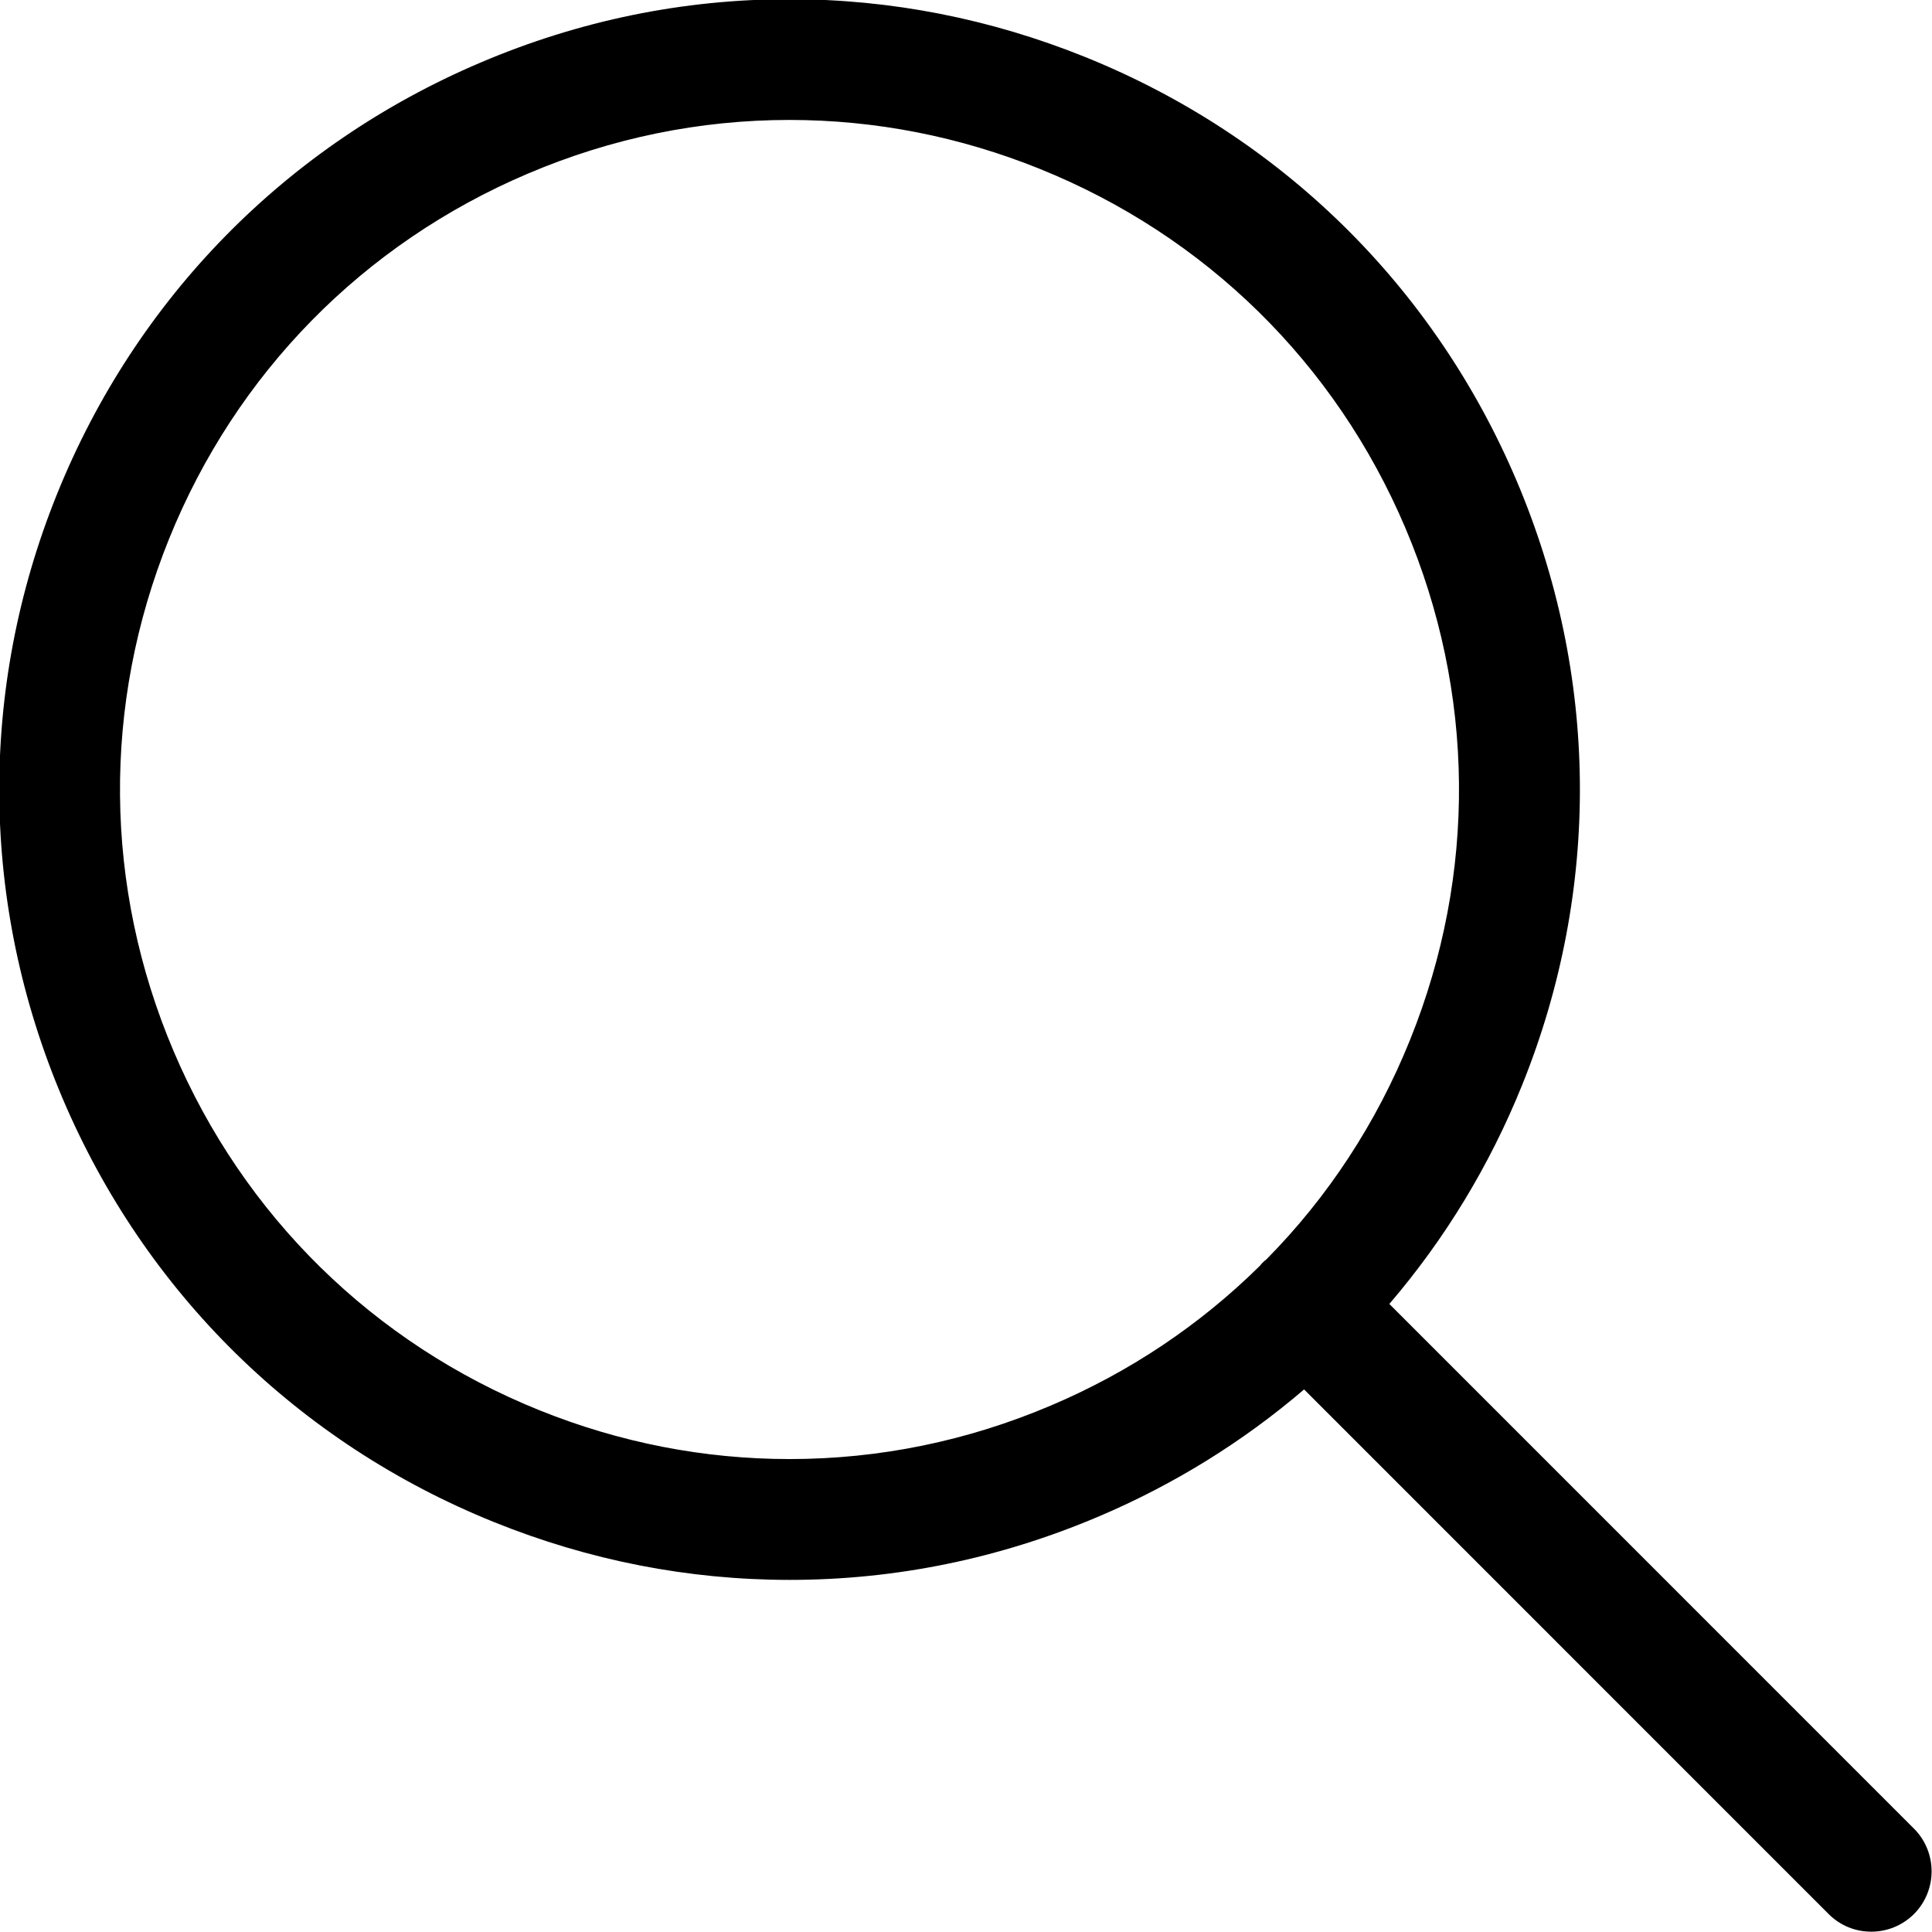
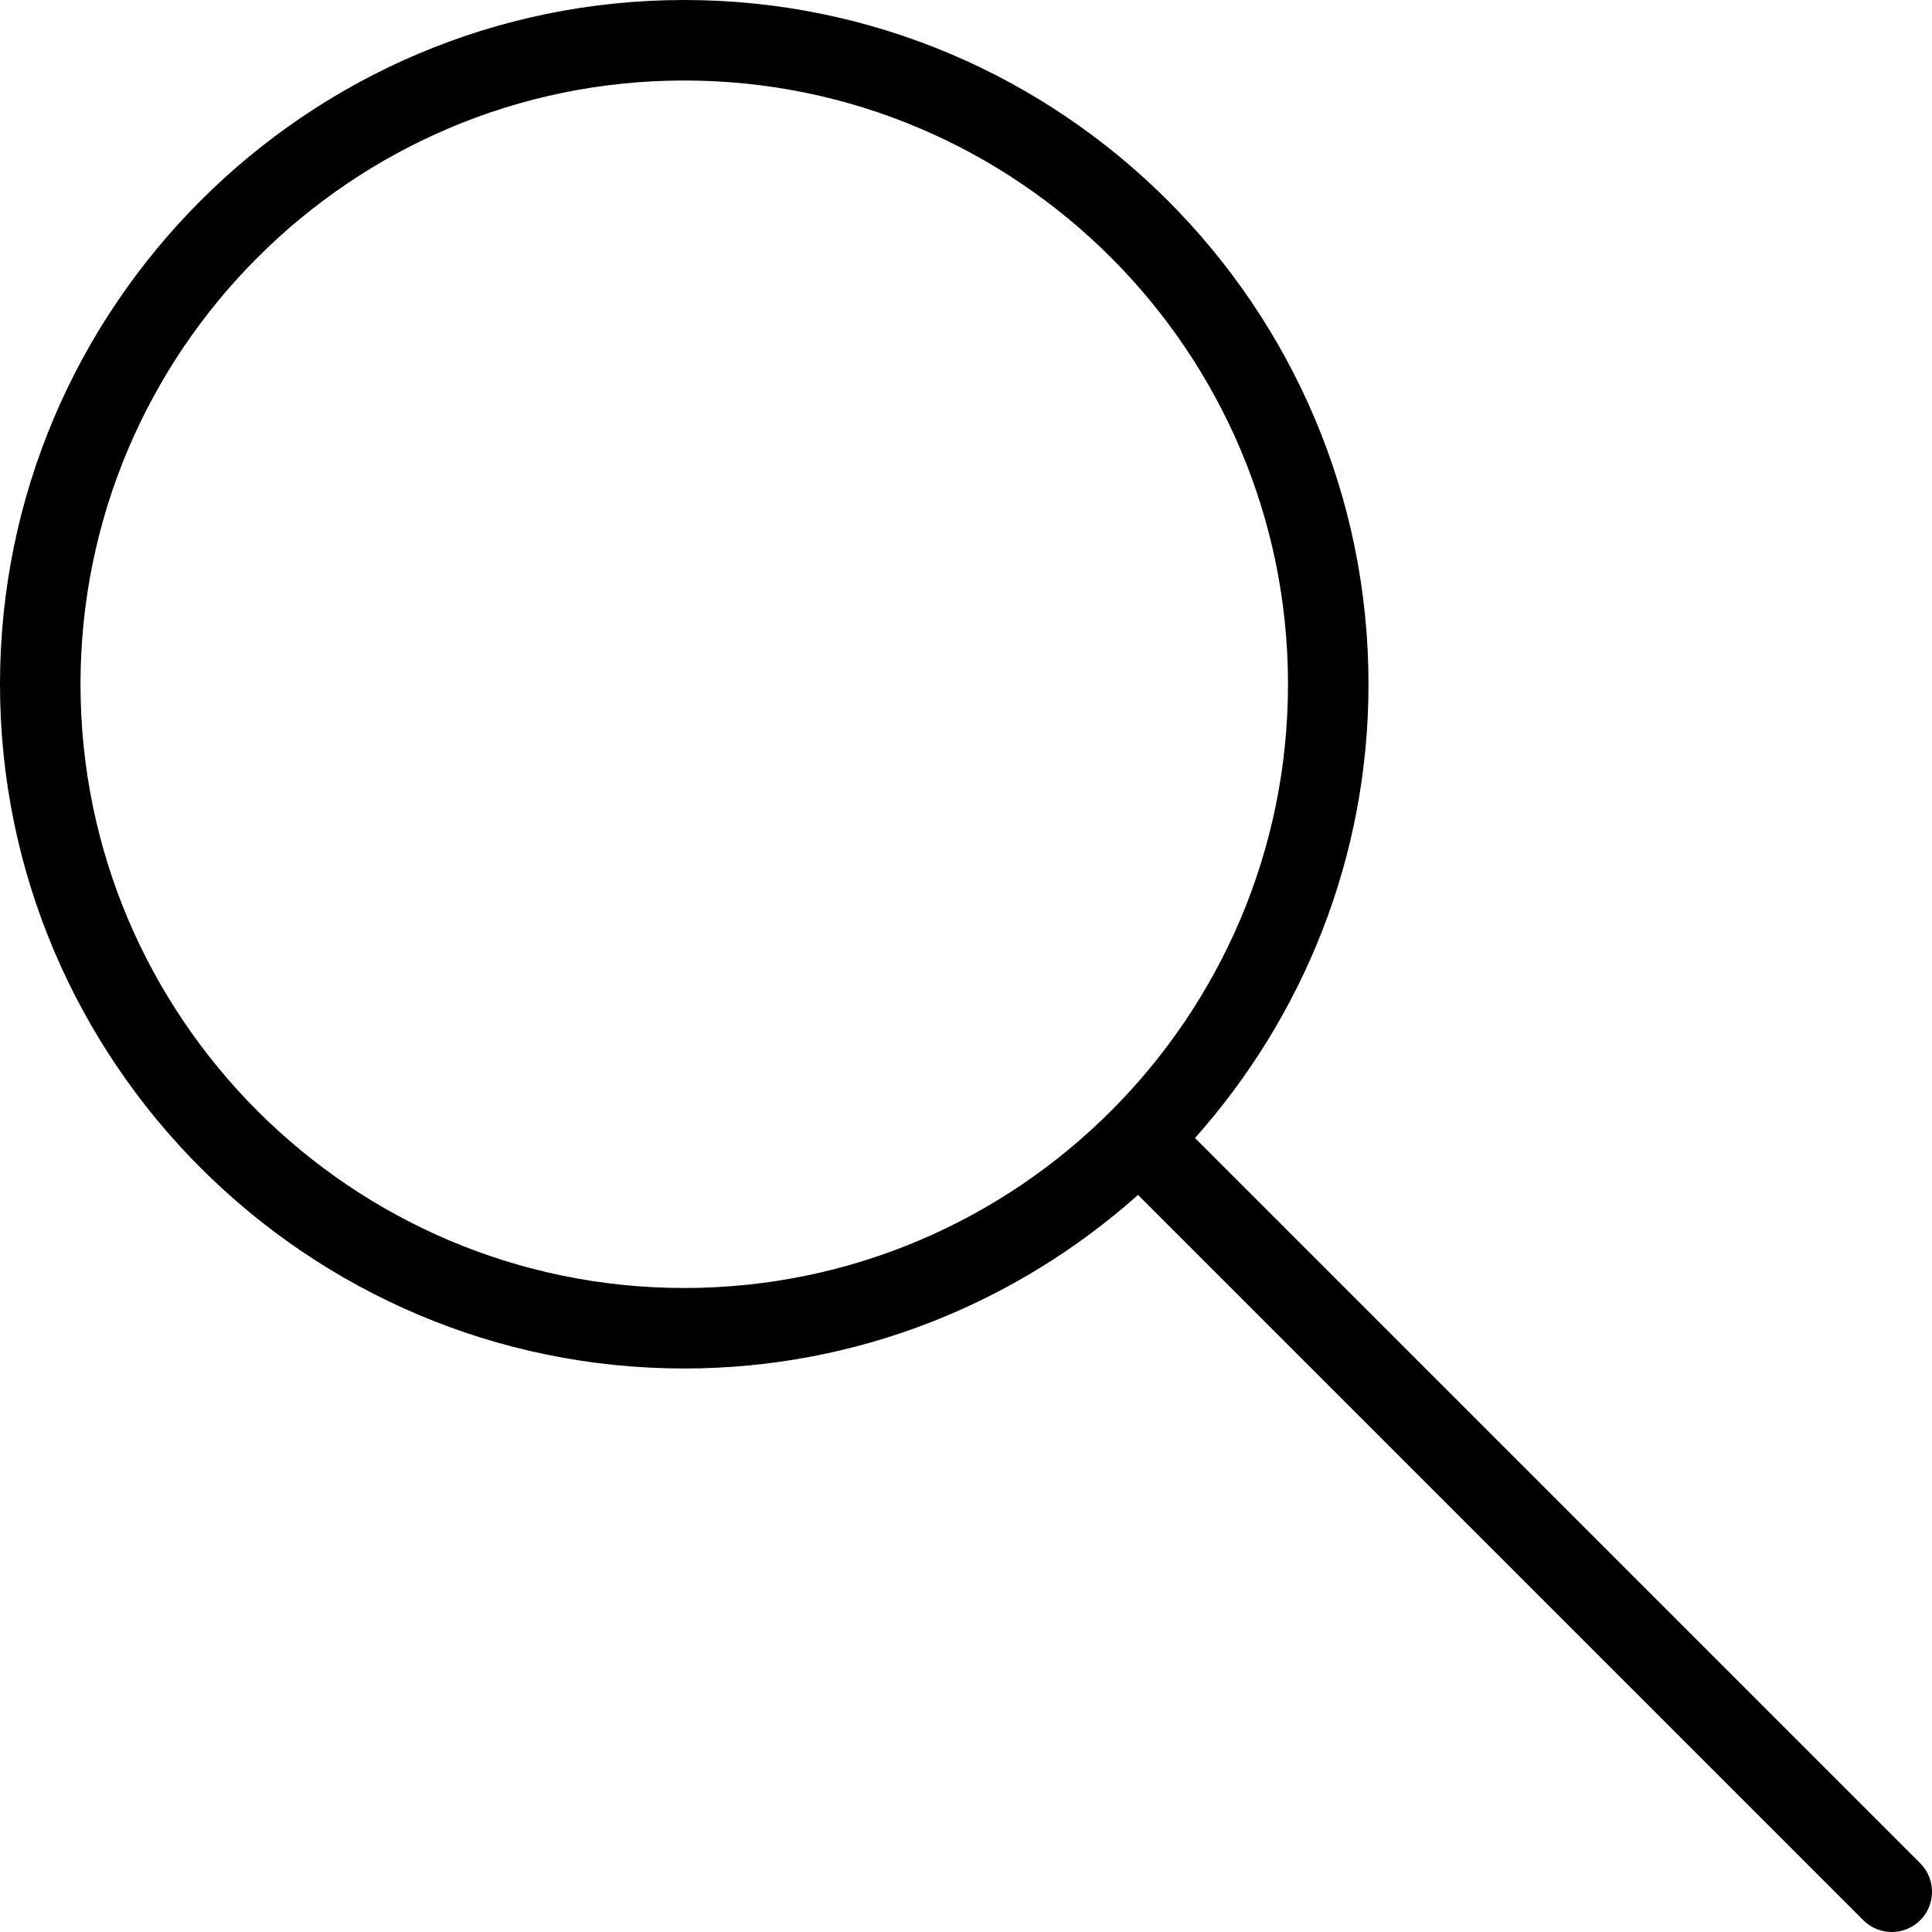
- <svg xmlns="http://www.w3.org/2000/svg" viewBox="0 0 24 24">
-   <path d="M23.245 23.996c-.2 0-.389-.078-.53-.22L16.2 17.26c-.761.651-1.618 1.182-2.553 1.579-1.229.522-2.52.787-3.837.787-1.257 0-2.492-.241-3.673-.718-2.431-.981-4.334-2.849-5.359-5.262-1.025-2.412-1.05-5.08-.069-7.51S3.558 1.802 5.97.777C7.199.254 8.489-.01 9.807-.01c1.257 0 2.492.242 3.673.718 2.431.981 4.334 2.849 5.359 5.262 1.025 2.413 1.05 5.08.069 7.51-.402.996-.956 1.909-1.649 2.718l6.517 6.518c.292.292.292.768 0 1.061-.142.141-.331.219-.531.219zM9.807 1.49c-1.115 0-2.209.224-3.25.667-2.044.869-3.627 2.481-4.458 4.54-.831 2.059-.81 4.318.058 6.362.869 2.044 2.481 3.627 4.54 4.458 1.001.404 2.048.608 3.112.608 1.115 0 2.209-.224 3.25-.667.974-.414 1.847-.998 2.594-1.736.01-.014.021-.026.032-.037.016-.016.031-.029.045-.039.763-.771 1.369-1.693 1.786-2.728.831-2.059.81-4.318-.059-6.362-.868-2.044-2.481-3.627-4.54-4.458-.999-.403-2.046-.608-3.11-.608z" />
+ <svg xmlns="http://www.w3.org/2000/svg" version="1" width="24" height="24" viewBox="0 0 24 24">
+   <path d="M23.854 23.146l-9.009-9.009c1.336-1.502 2.155-3.473 2.155-5.637 0-4.687-3.813-8.5-8.5-8.5s-8.5 3.813-8.5 8.5 3.813 8.5 8.5 8.5c2.164 0 4.135-.819 5.637-2.156l9.009 9.009c.098.098.226.147.354.147s.256-.049.354-.146c.195-.196.195-.512 0-.708zm-22.854-14.646c0-4.136 3.364-7.5 7.5-7.5s7.5 3.364 7.5 7.5-3.364 7.5-7.5 7.5-7.5-3.364-7.5-7.5z" />
</svg>
